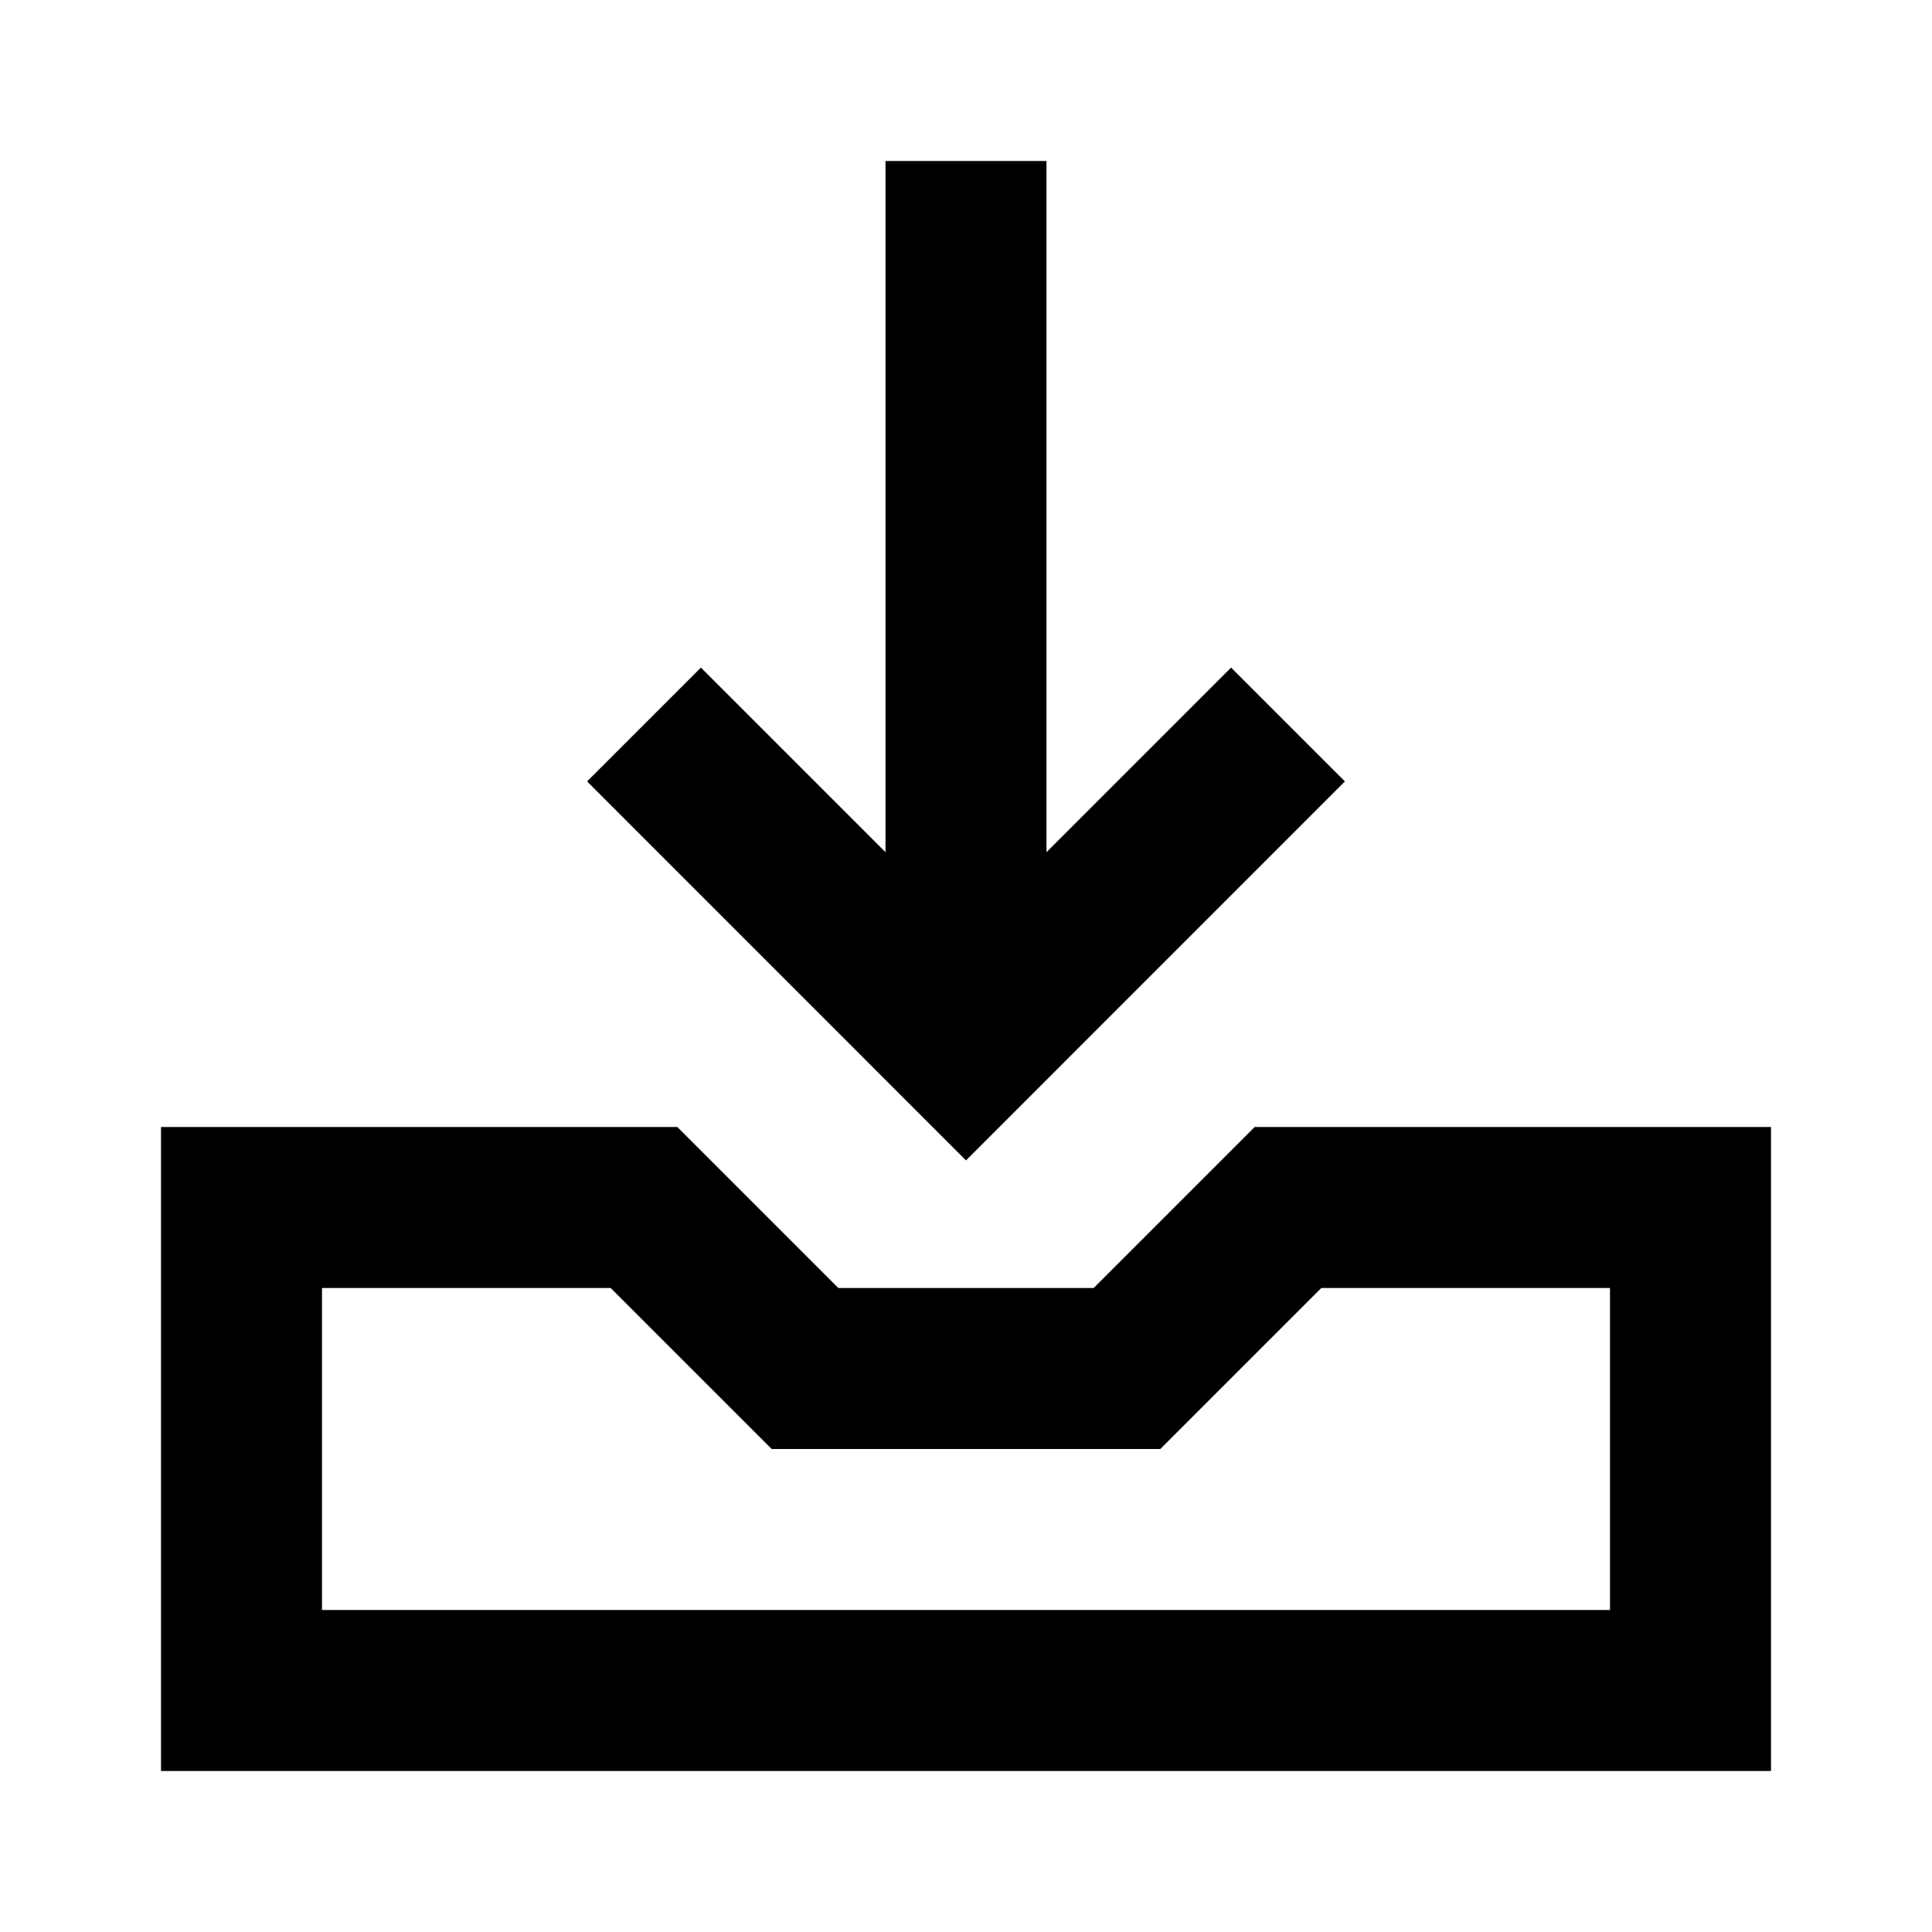
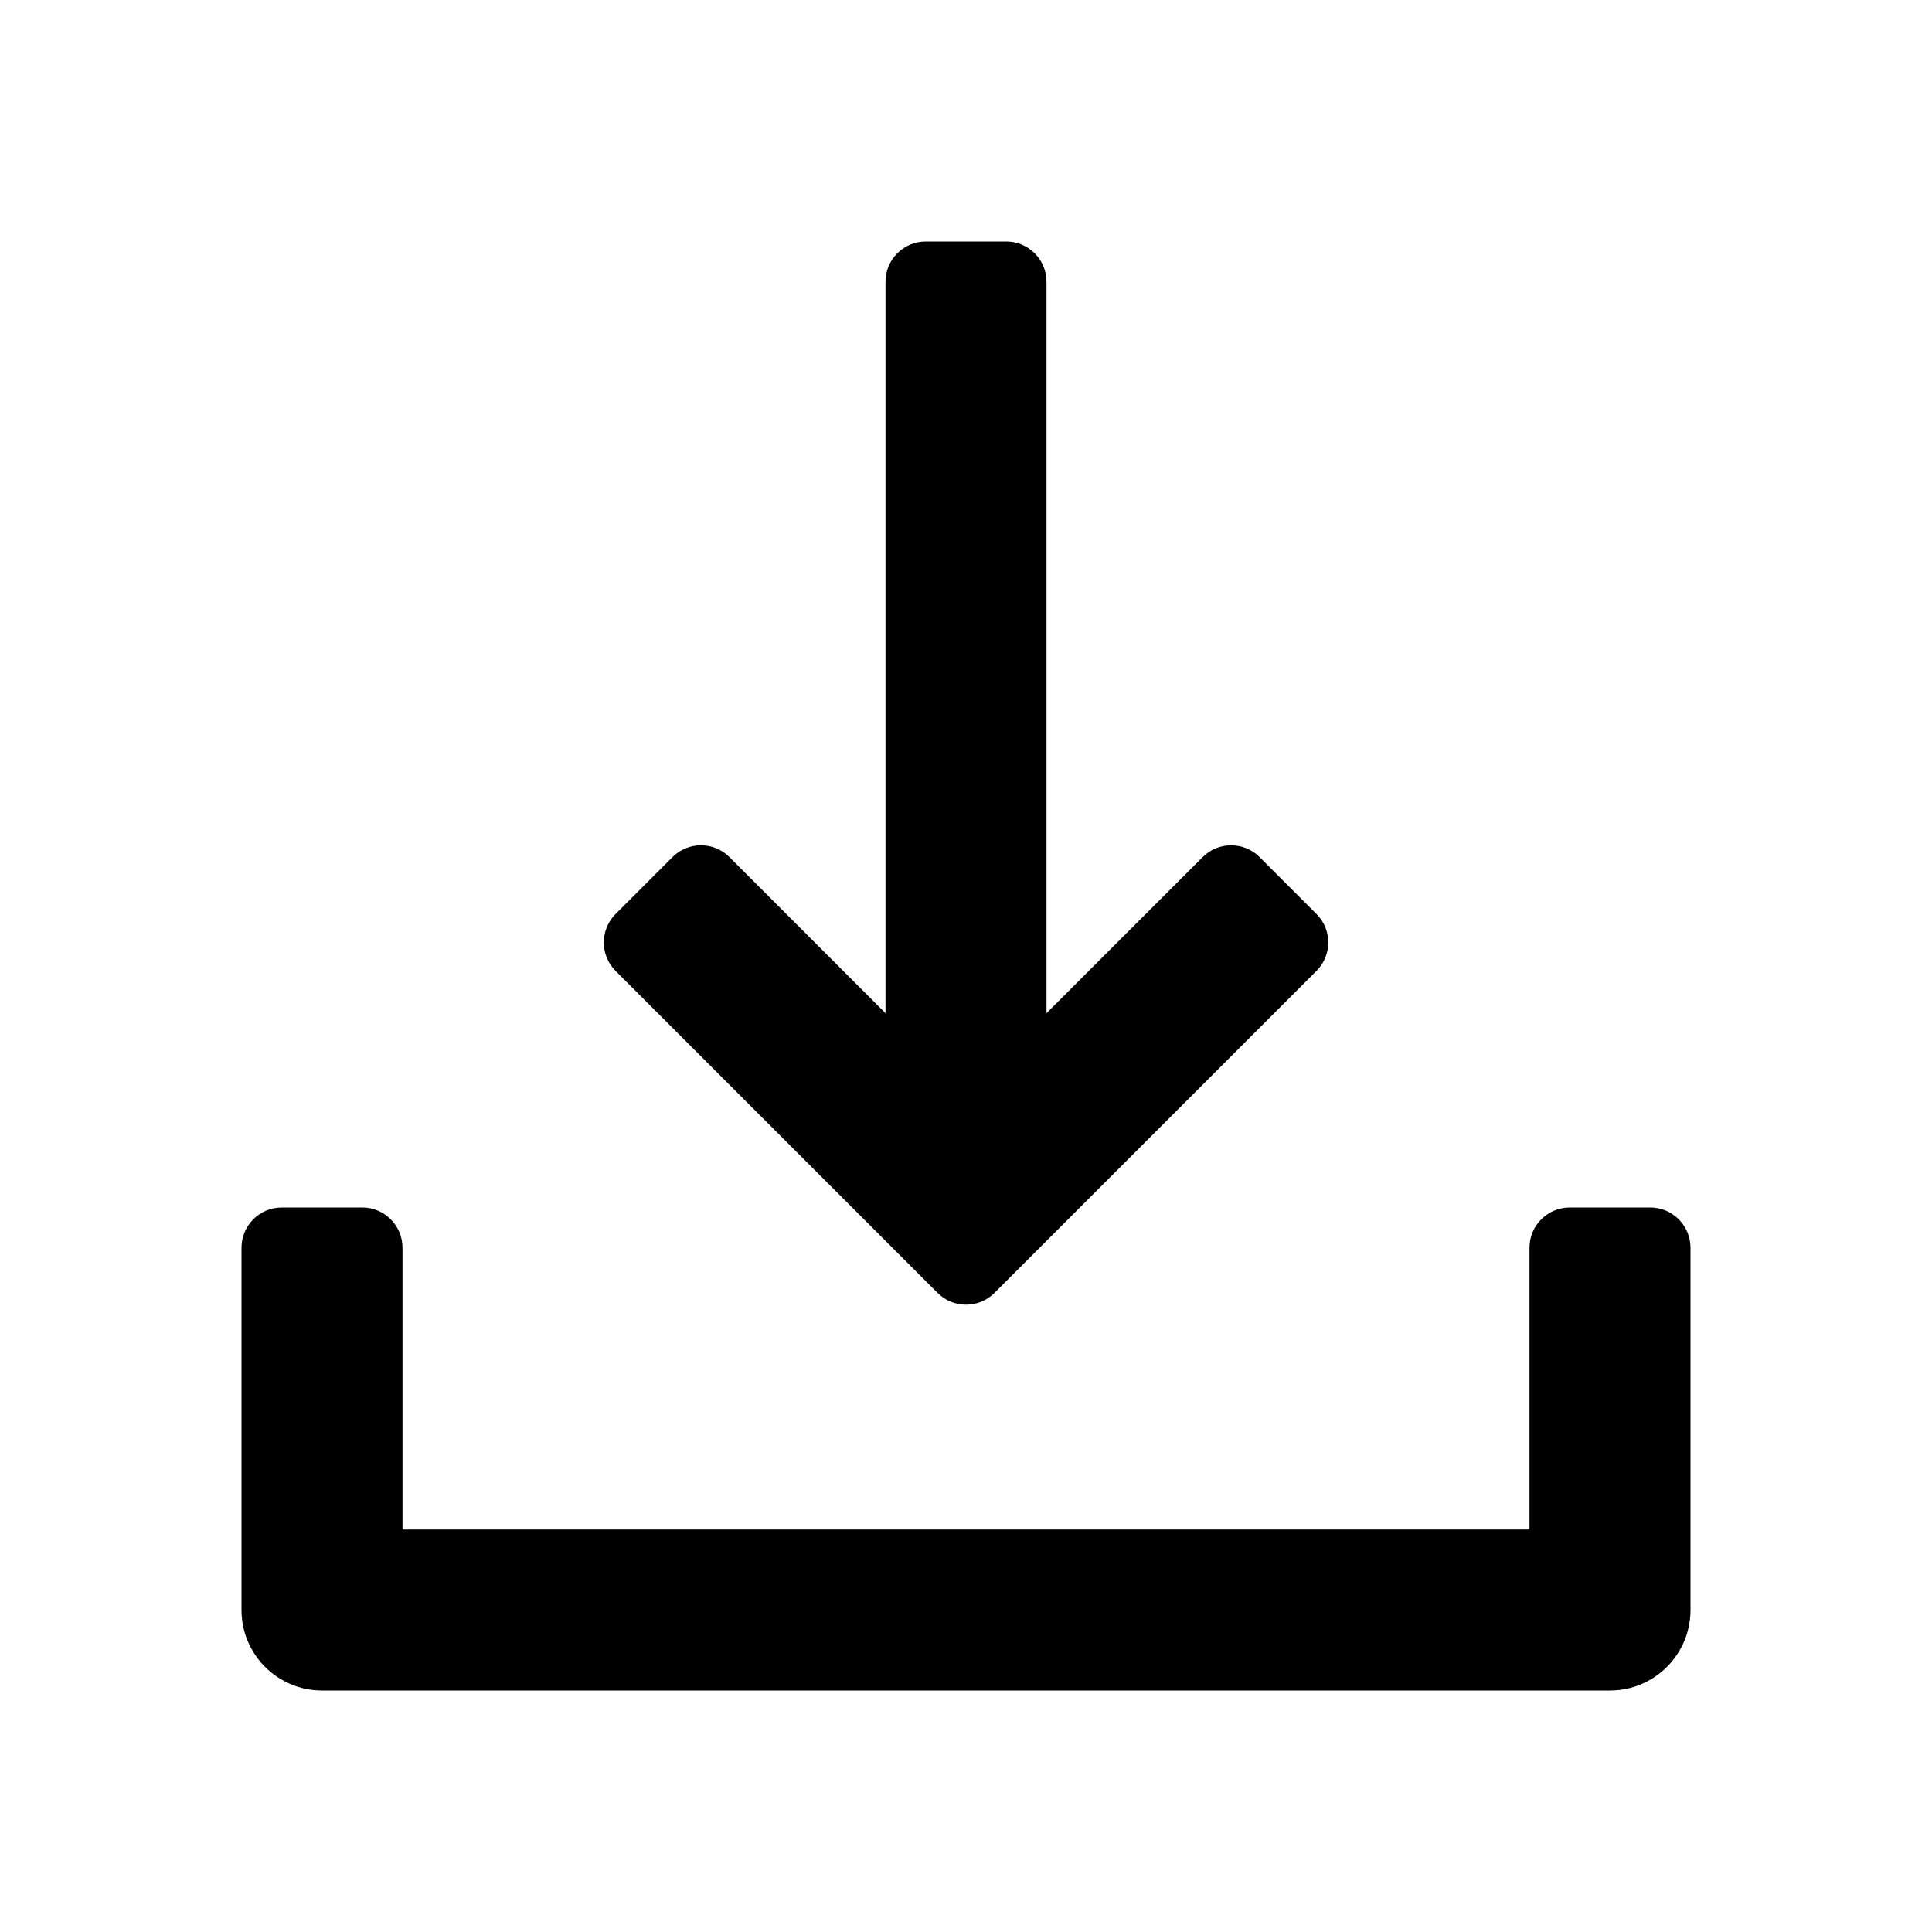
<svg xmlns="http://www.w3.org/2000/svg" role="img" aria-label="download icon" viewBox="0 0 24 24">
-   <path d="M16.707 9.707L12 14.415 7.293 9.707l1.414-1.414L11 10.586V2h2v8.586l2.293-2.293 1.414 1.414zM15.586 14H22v8H2v-8h6.414l2 2h3.172l2-2zM20 20v-4h-3.586l-2 2H9.586l-2-2H4v4h16z" />
+   <path d="m13 3.5v9.086l1.94-1.939c.195-.195.512-.195.707 0l.707.707c.195.195.195.512 0 .707l-4 4c-.195.195-.512.195-.707 0l-4-4c-.195-.195-.195-.512 0-.707l.707-.707c.195-.195.512-.195.707 0l1.939 1.939v-9.086c0-.276.224-.5.5-.5h1c.276 0 .5.224.5.5z" />
+   <path d="m3.5 15c-.276 0-.5.224-.5.5v4.5c0 .552.448 1 1 1h16c.552 0 1-.448 1-1v-4.5c0-.276-.224-.5-.5-.5h-1c-.276 0-.5.224-.5.5v3.5h-14v-3.5c0-.276-.224-.5-.5-.5z" />
</svg>
